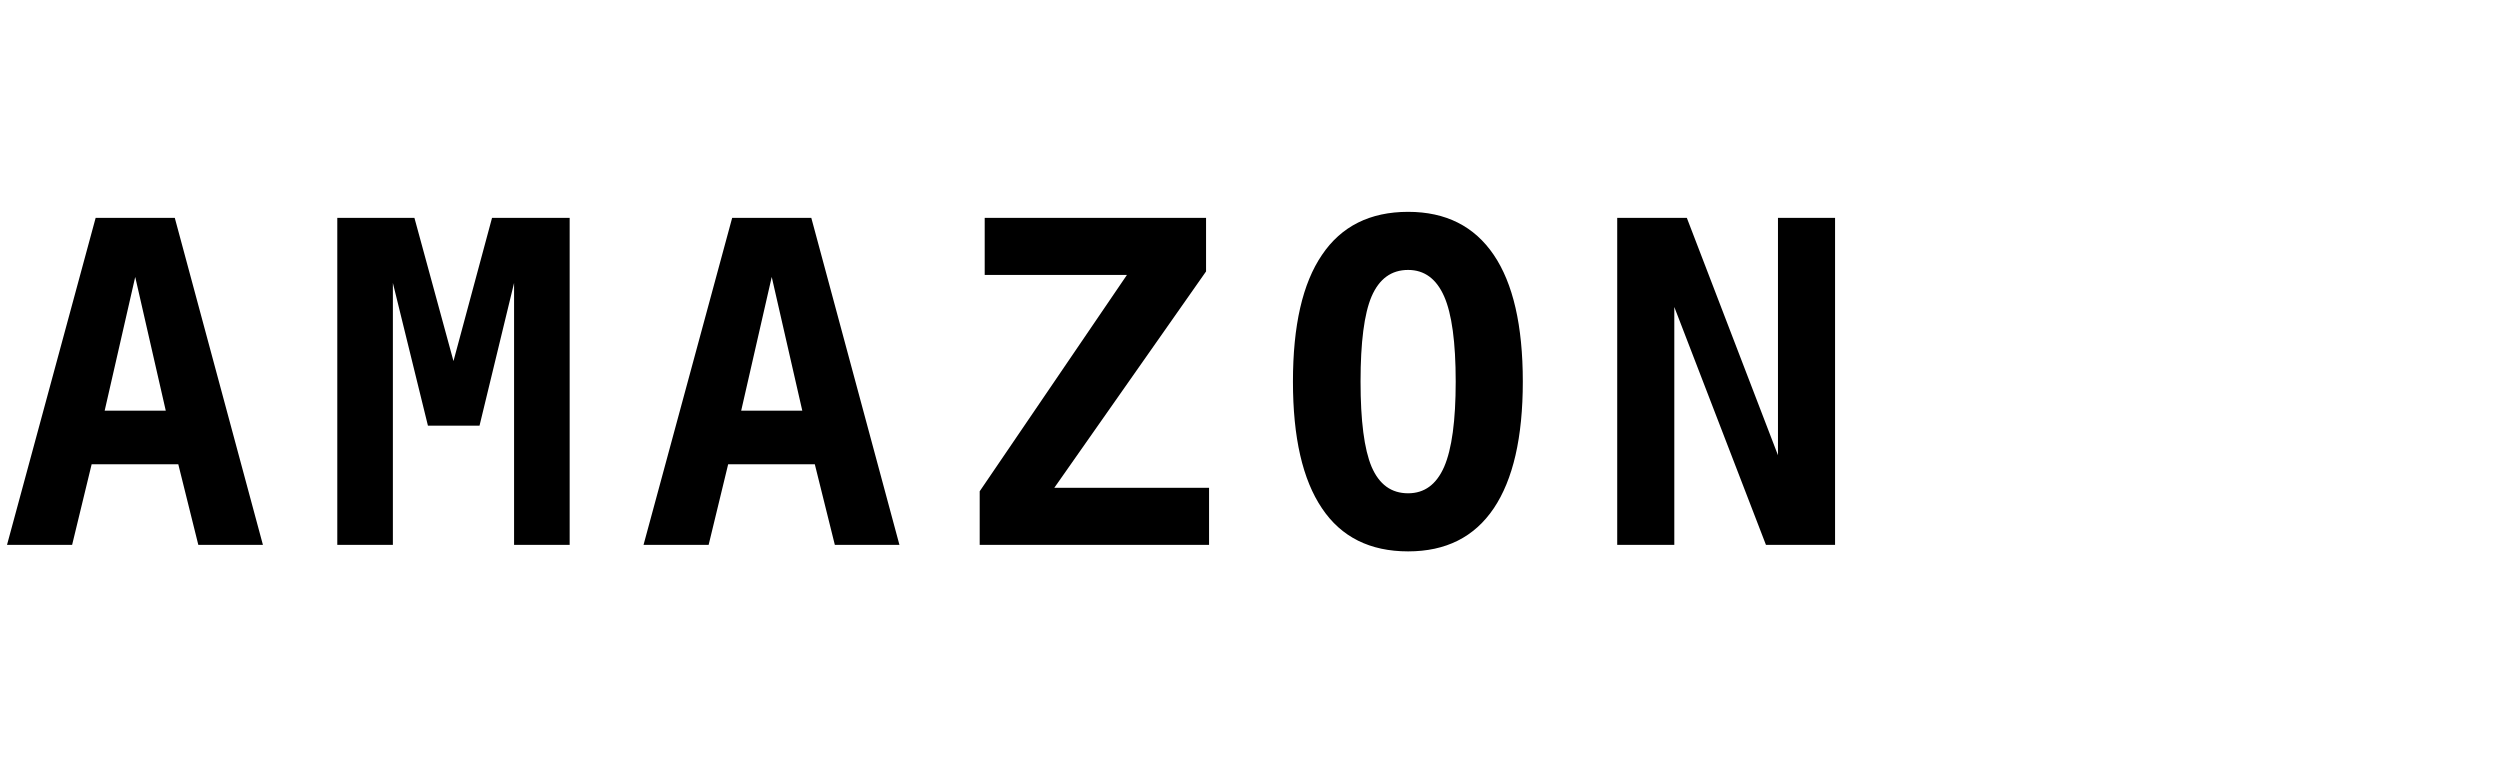
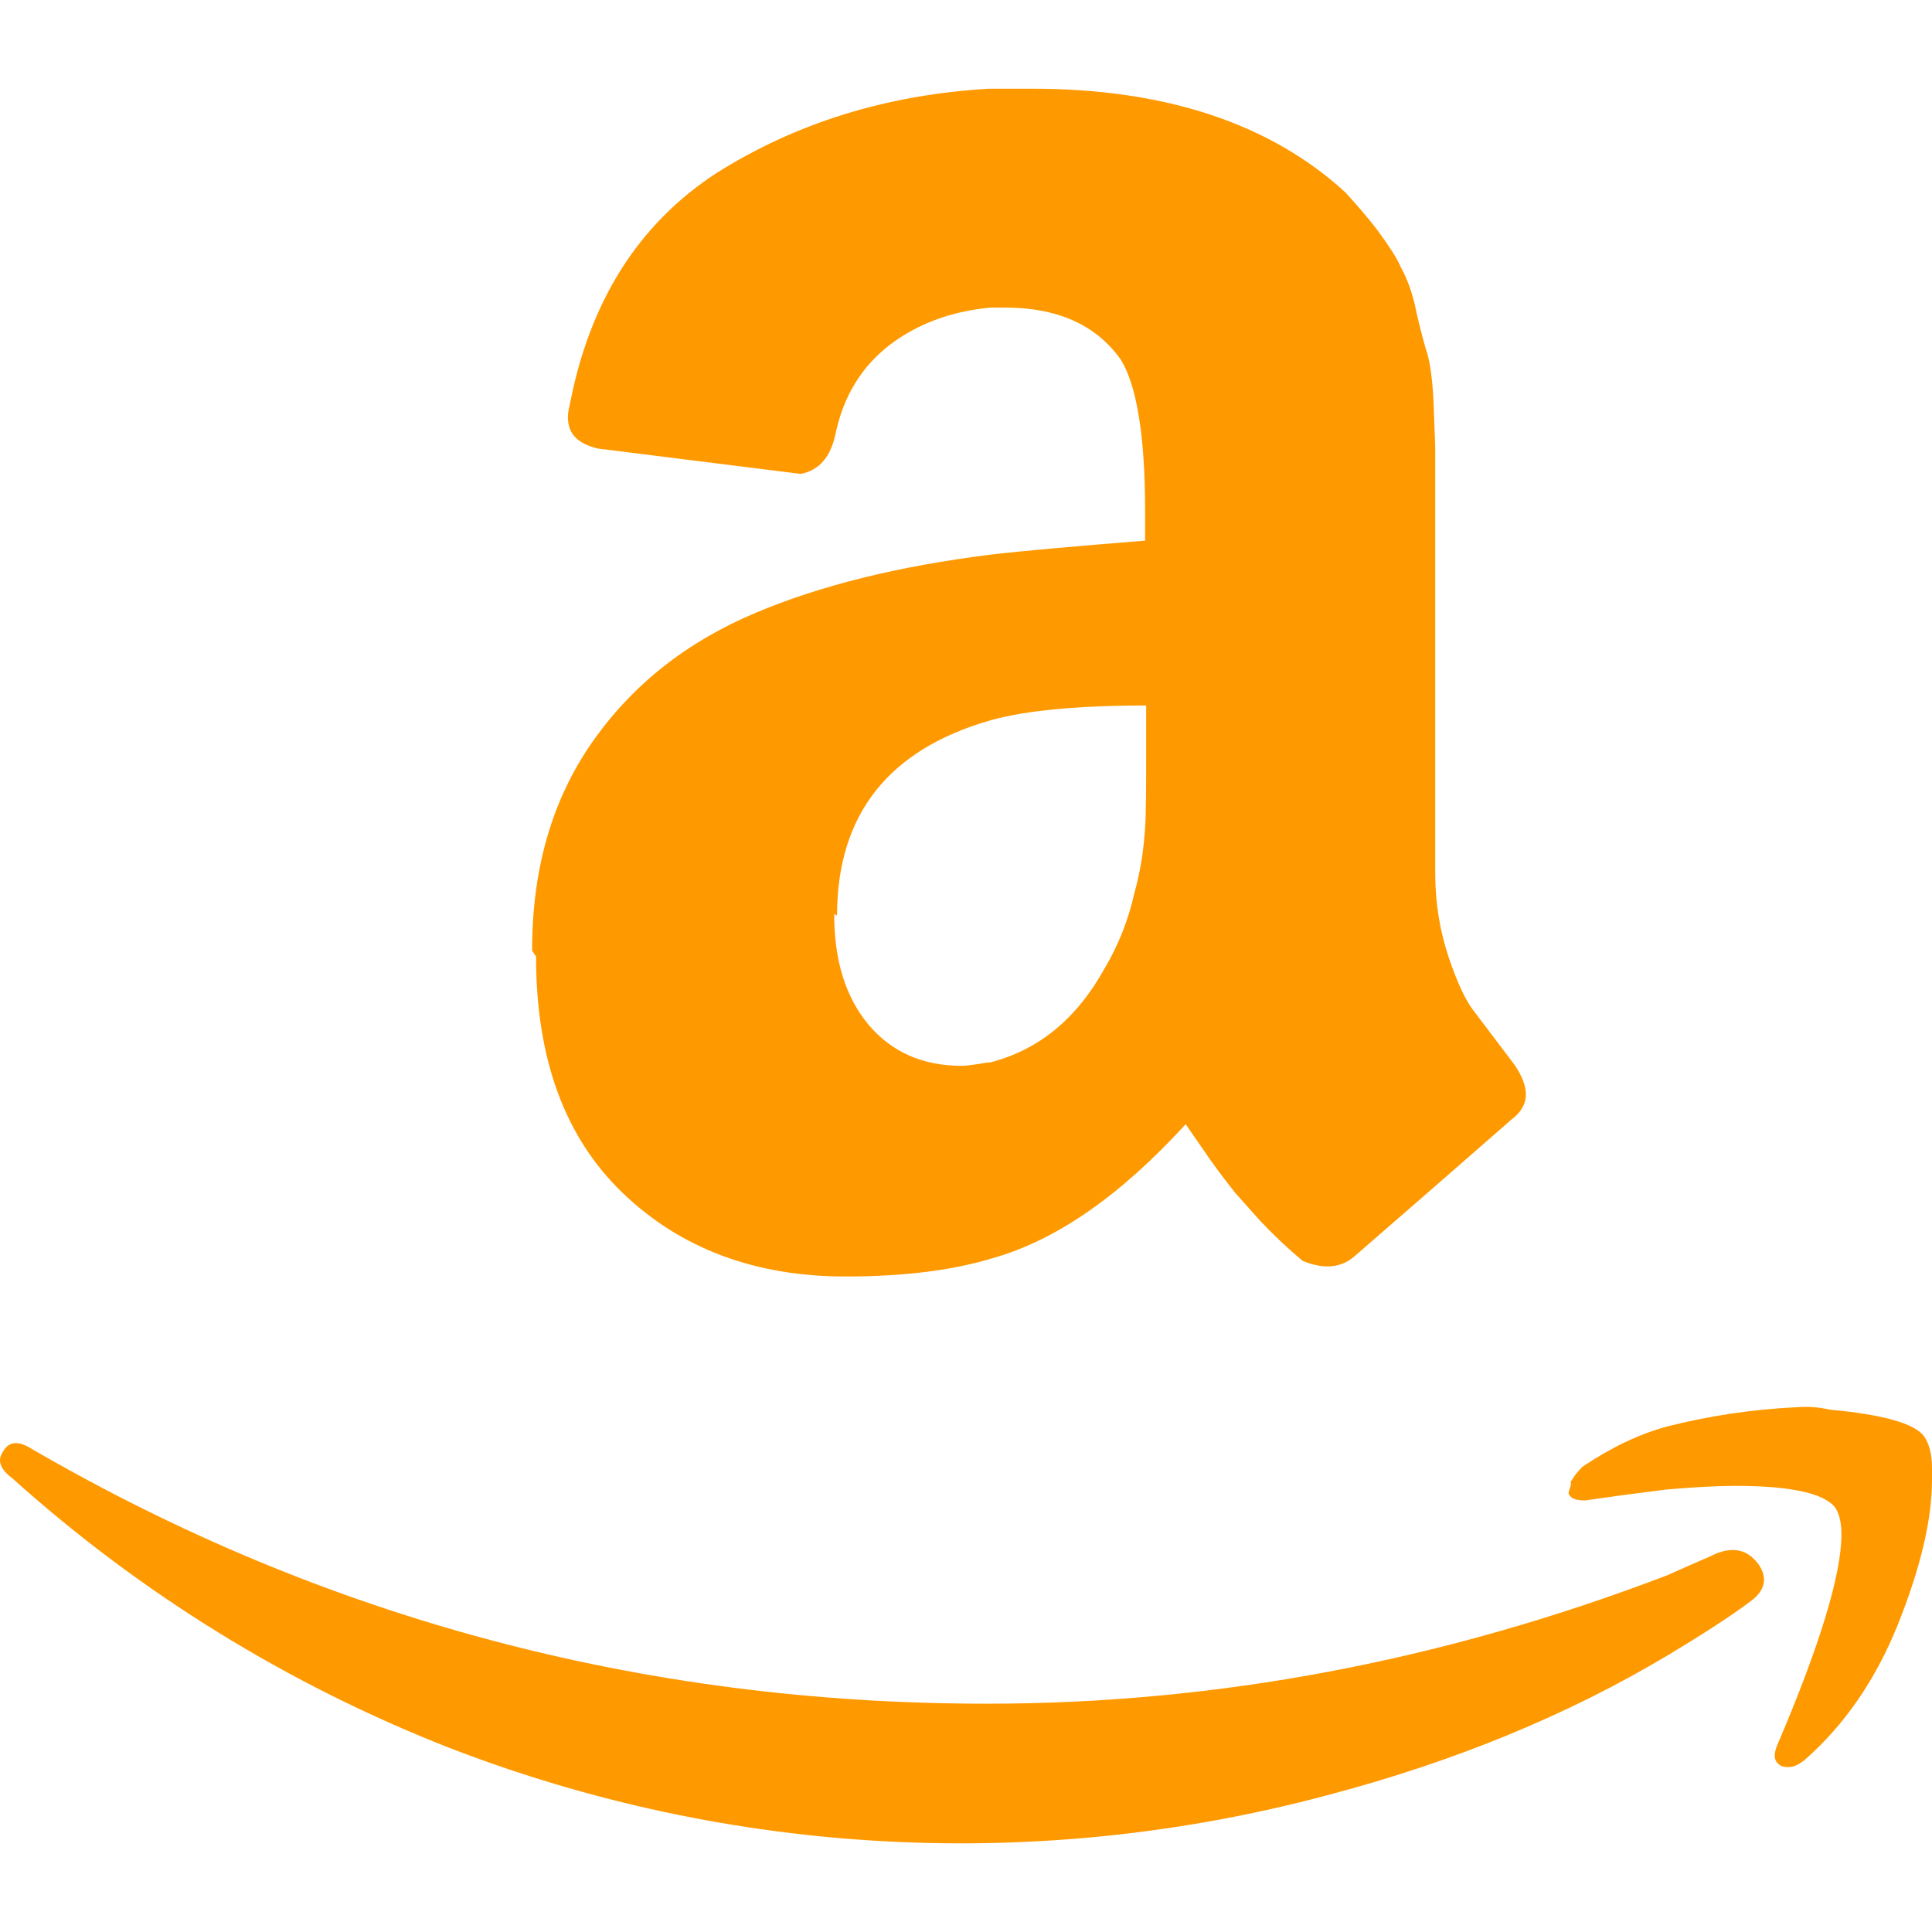
- <svg xmlns="http://www.w3.org/2000/svg" viewBox="0 0 78 24" width="78" height="24" role="img" aria-label="AMAZON">
-   <text x="0" y="17" font-family="ui-monospace,SFMono-Regular,Menlo,Consolas,monospace" font-size="14" font-weight="700" letter-spacing="1.5" fill="currentColor">AMAZON</text>
+ <svg xmlns="http://www.w3.org/2000/svg" fill="#FF9900" role="img" viewBox="0 0 24 24">
+   <path d="M.045 18.02c.072-.116.187-.124.348-.022 3.636 2.11 7.594 3.166 11.87 3.166 2.852 0 5.668-.533 8.447-1.595l.315-.14c.138-.06.234-.1.293-.13.226-.088.39-.046.525.13.12.174.09.336-.12.48-.256.19-.6.41-1.006.654-1.244.743-2.64 1.316-4.185 1.726a17.617 17.617 0 01-10.951-.577 17.88 17.88 0 01-5.43-3.35c-.1-.074-.151-.15-.151-.22 0-.047.021-.09.051-.13zm6.565-6.218c0-1.005.247-1.863.743-2.577.495-.71 1.17-1.25 2.04-1.615.796-.335 1.756-.575 2.912-.72.39-.046 1.033-.103 1.92-.174v-.37c0-.93-.105-1.558-.3-1.875-.302-.43-.78-.65-1.44-.65h-.182c-.48.046-.896.196-1.246.46-.35.27-.575.63-.675 1.096-.06.3-.206.465-.435.51l-2.52-.315c-.248-.06-.372-.18-.372-.39 0-.046.007-.09.022-.15.247-1.29.855-2.25 1.82-2.88.976-.616 2.1-.975 3.39-1.05h.54c1.65 0 2.957.434 3.888 1.29.135.15.27.3.405.48.12.165.224.314.283.45.075.134.15.33.195.57.06.254.105.42.135.51.03.104.062.3.076.615.01.313.02.493.02.553v5.28c0 .376.06.72.165 1.036.105.313.21.54.315.674l.51.674c.09.136.136.256.136.36 0 .12-.06.226-.18.314-1.2 1.05-1.86 1.62-1.963 1.71-.165.135-.375.15-.63.045a6.062 6.062 0 01-.526-.496l-.31-.347a9.391 9.391 0 01-.317-.42l-.3-.435c-.81.886-1.603 1.44-2.4 1.665-.494.15-1.093.227-1.83.227-1.11 0-2.04-.343-2.76-1.034-.72-.69-1.08-1.665-1.08-2.94l-.05-.076zm3.753-.438c0 .566.14 1.02.425 1.364.285.34.675.512 1.155.512.045 0 .106-.007.195-.02.09-.016.134-.023.166-.023.614-.16 1.08-.553 1.424-1.178.165-.28.285-.58.36-.91.09-.32.12-.59.135-.8.015-.195.015-.54.015-1.005v-.54c-.84 0-1.484.06-1.92.18-1.275.36-1.92 1.17-1.92 2.43l-.035-.02zm9.162 7.027c.03-.06.075-.11.132-.17.362-.243.714-.41 1.05-.5a8.094 8.094 0 011.612-.24c.14-.012.28 0 .41.03.65.06 1.05.168 1.172.33.063.09.099.228.099.39v.15c0 .51-.149 1.11-.424 1.8-.278.69-.664 1.248-1.156 1.68-.073.06-.14.09-.197.09-.03 0-.06 0-.09-.012-.09-.044-.107-.12-.064-.24.54-1.26.806-2.143.806-2.64 0-.15-.03-.27-.087-.344-.145-.166-.55-.257-1.224-.257-.243 0-.533.016-.87.046-.363.045-.7.09-1 .135-.09 0-.148-.014-.18-.044-.03-.03-.036-.047-.02-.077 0-.017.006-.03.02-.063v-.06z" />
</svg>
